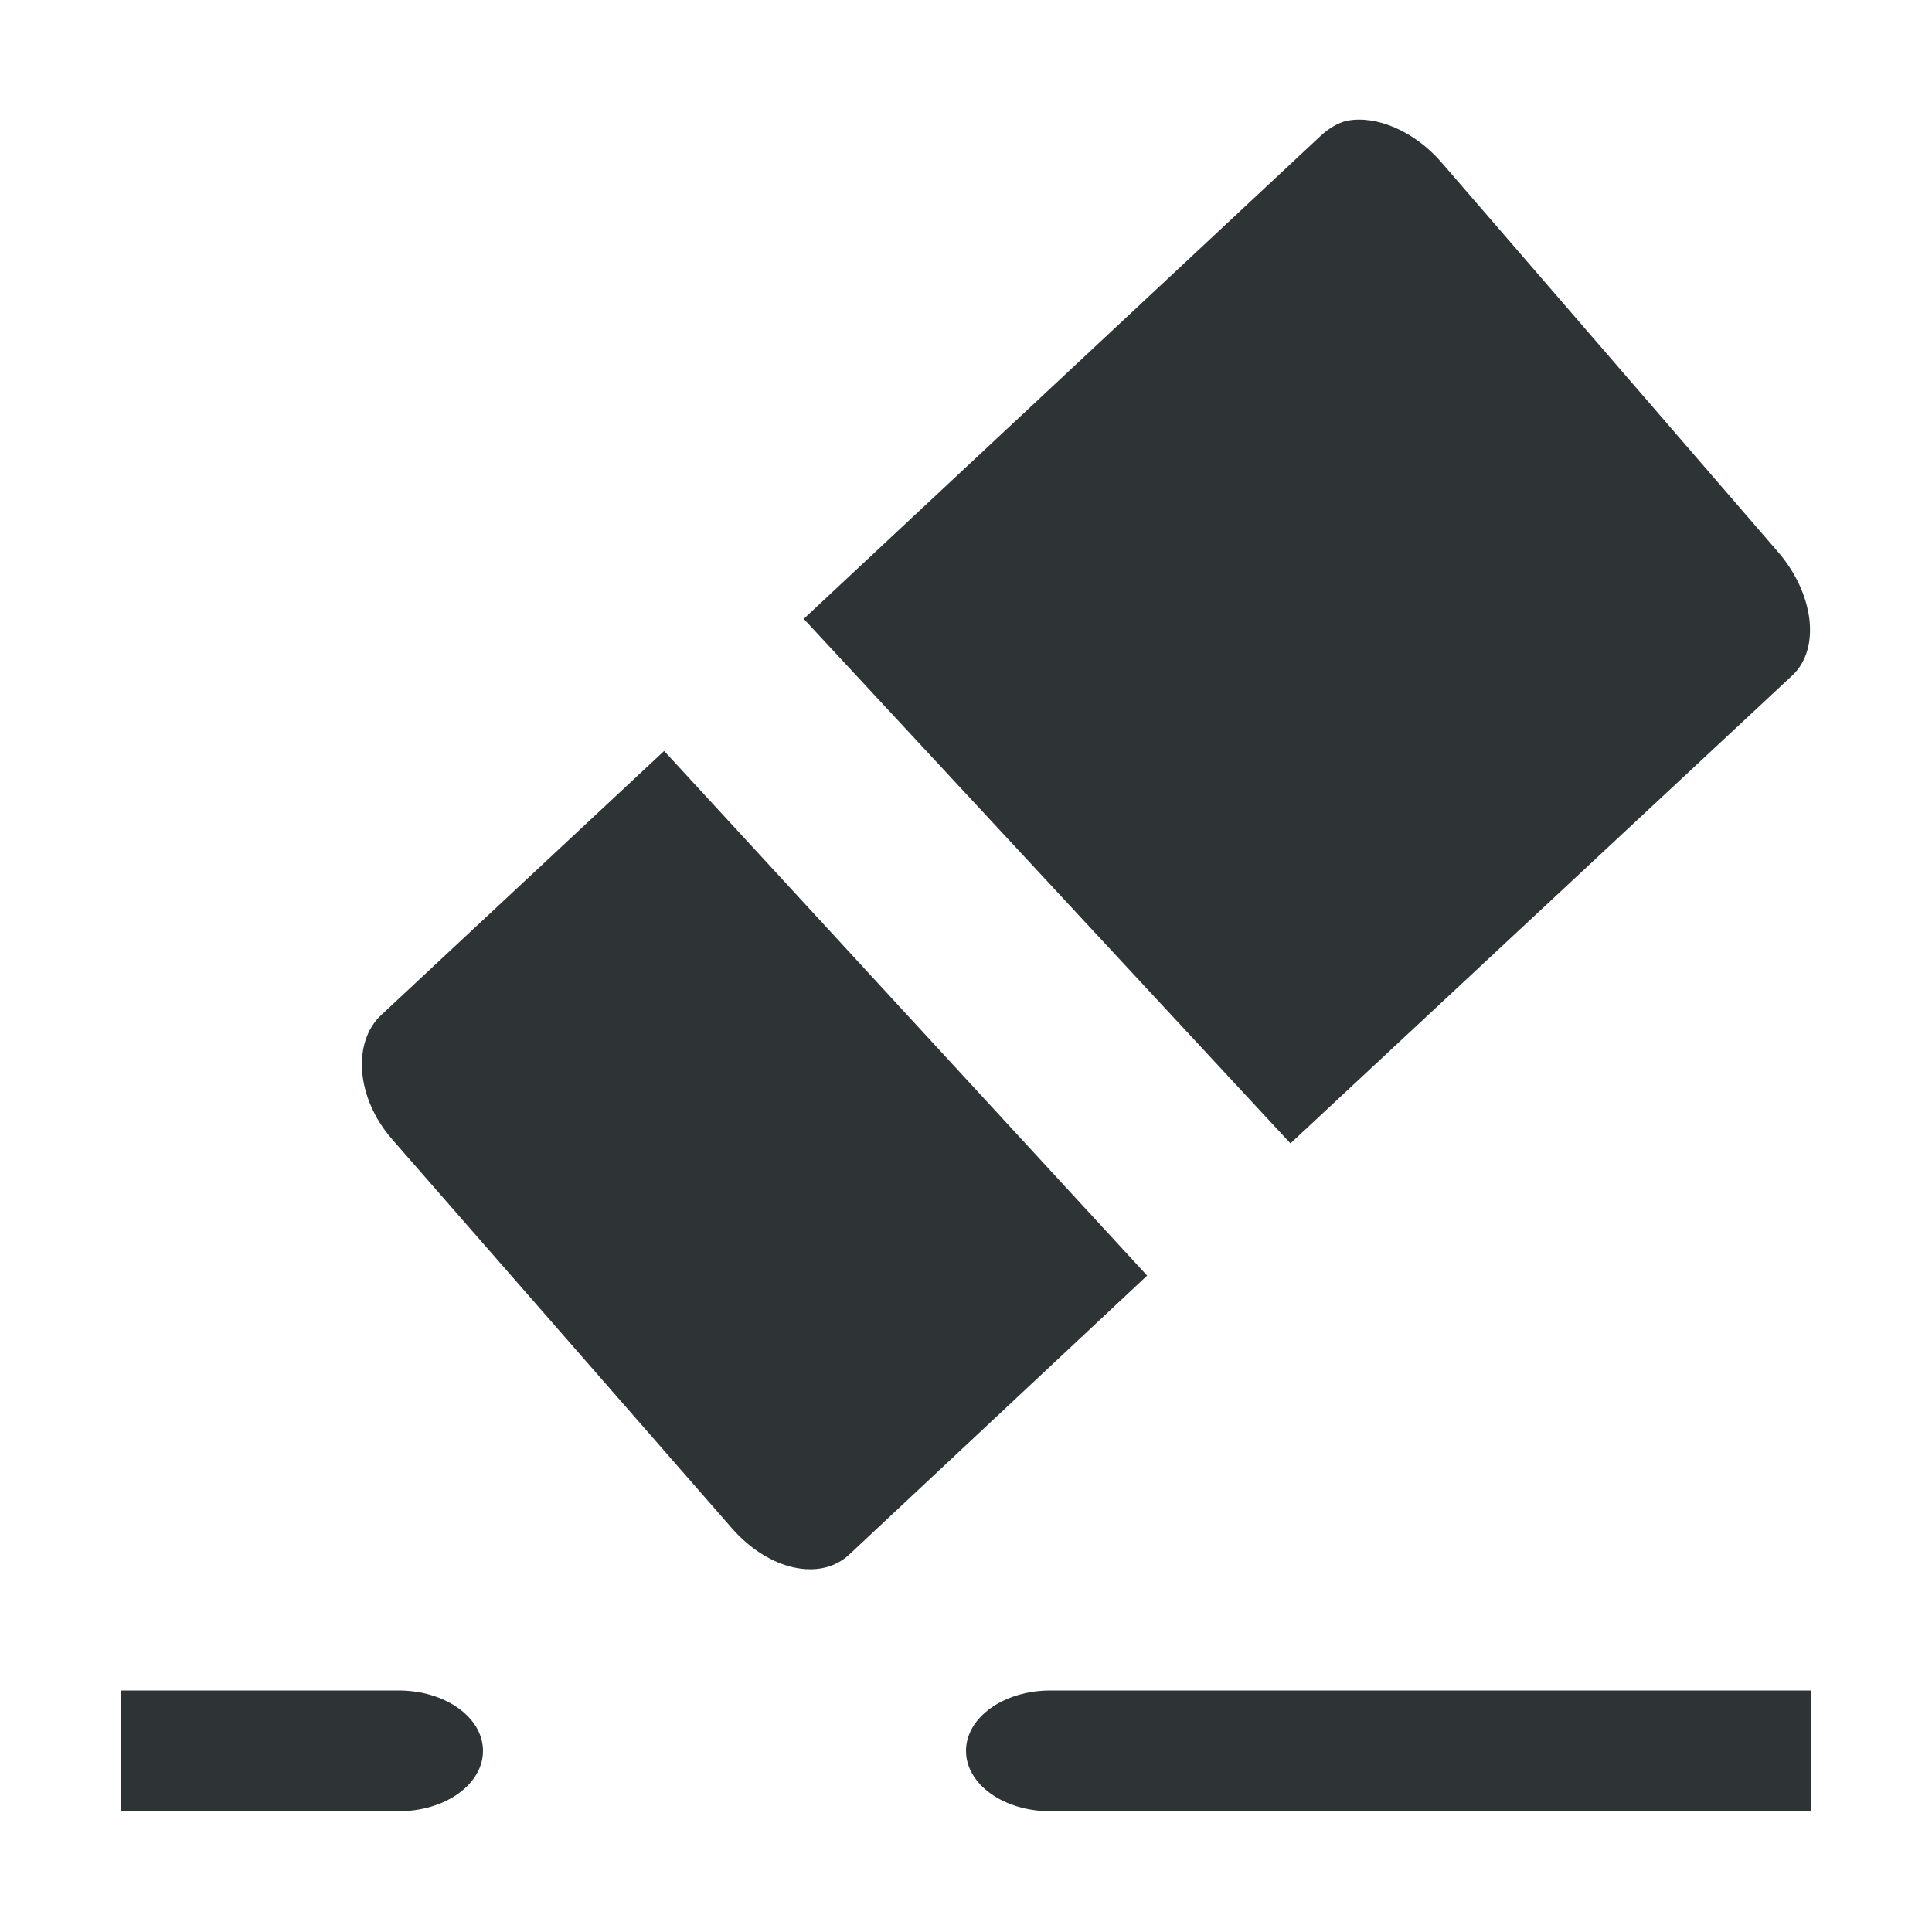
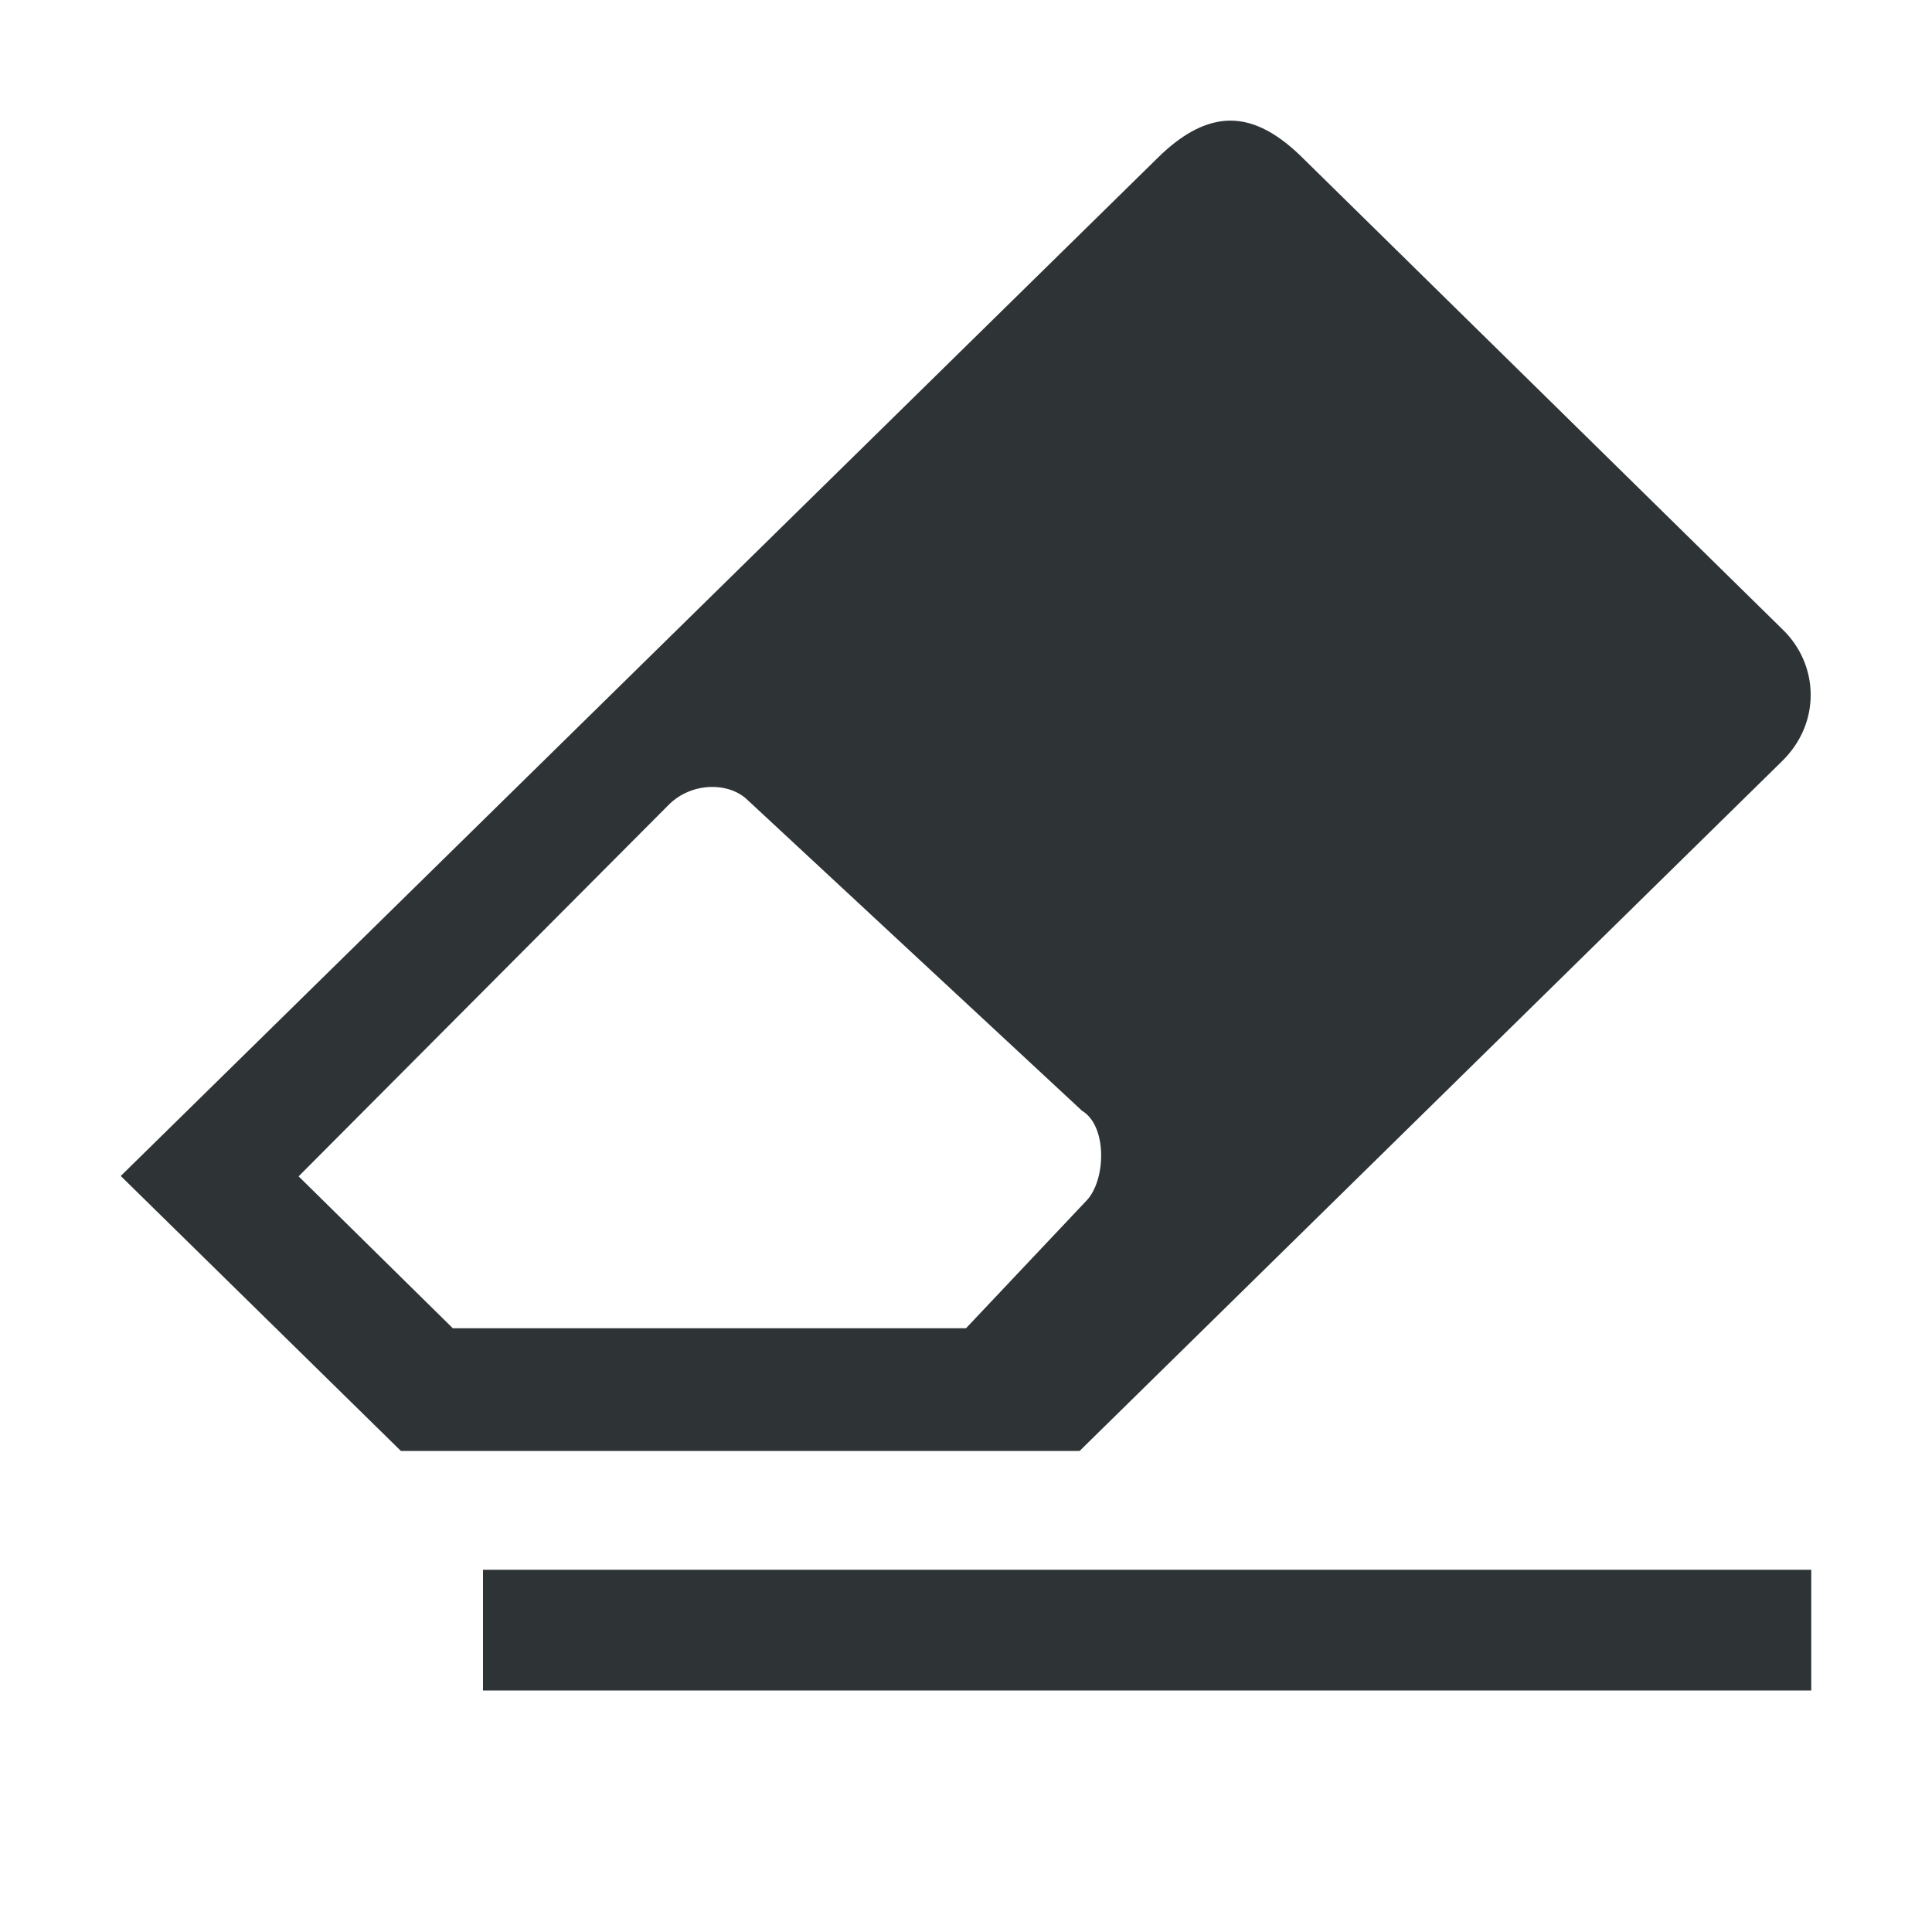
<svg xmlns="http://www.w3.org/2000/svg" height="16px" viewBox="0 0 16 16" width="16px">
-   <filter id="a" height="100%" width="100%" x="0%" y="0%">
-     <feColorMatrix in="SourceGraphic" type="matrix" values="0 0 0 0 1 0 0 0 0 1 0 0 0 0 1 0 0 0 1 0" />
-   </filter>
-   <mask id="b">
-     <g filter="url(#a)">
-       <path d="m 0 0 h 16 v 16 h -16 z" fill-opacity="0.3" />
-     </g>
-   </mask>
-   <clipPath id="c">
-     <path d="m 0 0 h 1024 v 800 h -1024 z" />
-   </clipPath>
-   <mask id="d">
-     <g filter="url(#a)">
-       <path d="m 0 0 h 16 v 16 h -16 z" fill-opacity="0.05" />
-     </g>
-   </mask>
-   <clipPath id="e">
-     <path d="m 0 0 h 1024 v 800 h -1024 z" />
-   </clipPath>
-   <mask id="f">
-     <g filter="url(#a)">
-       <path d="m 0 0 h 16 v 16 h -16 z" fill-opacity="0.05" />
-     </g>
-   </mask>
-   <clipPath id="g">
-     <path d="m 0 0 h 1024 v 800 h -1024 z" />
-   </clipPath>
-   <mask id="h">
-     <g filter="url(#a)">
-       <path d="m 0 0 h 16 v 16 h -16 z" fill-opacity="0.05" />
-     </g>
-   </mask>
-   <clipPath id="i">
-     <path d="m 0 0 h 1024 v 800 h -1024 z" />
-   </clipPath>
-   <mask id="j">
-     <g filter="url(#a)">
-       <path d="m 0 0 h 16 v 16 h -16 z" fill-opacity="0.05" />
-     </g>
-   </mask>
-   <clipPath id="k">
-     <path d="m 0 0 h 1024 v 800 h -1024 z" />
-   </clipPath>
-   <mask id="l">
-     <g filter="url(#a)">
-       <path d="m 0 0 h 16 v 16 h -16 z" fill-opacity="0.05" />
-     </g>
-   </mask>
-   <clipPath id="m">
-     <path d="m 0 0 h 1024 v 800 h -1024 z" />
-   </clipPath>
-   <mask id="n">
-     <g filter="url(#a)">
-       <path d="m 0 0 h 16 v 16 h -16 z" fill-opacity="0.05" />
-     </g>
-   </mask>
-   <clipPath id="o">
-     <path d="m 0 0 h 1024 v 800 h -1024 z" />
-   </clipPath>
-   <mask id="p">
-     <g filter="url(#a)">
-       <path d="m 0 0 h 16 v 16 h -16 z" fill-opacity="0.3" />
-     </g>
-   </mask>
-   <clipPath id="q">
-     <path d="m 0 0 h 1024 v 800 h -1024 z" />
-   </clipPath>
-   <mask id="r">
-     <g filter="url(#a)">
-       <path d="m 0 0 h 16 v 16 h -16 z" fill-opacity="0.5" />
-     </g>
-   </mask>
-   <clipPath id="s">
-     <path d="m 0 0 h 1024 v 800 h -1024 z" />
-   </clipPath>
-   <mask id="t">
-     <g filter="url(#a)">
-       <path d="m 0 0 h 16 v 16 h -16 z" fill-opacity="0.4" />
-     </g>
-   </mask>
-   <clipPath id="u">
-     <path d="m 0 0 h 1024 v 800 h -1024 z" />
-   </clipPath>
-   <mask id="v">
-     <g filter="url(#a)">
-       <path d="m 0 0 h 16 v 16 h -16 z" fill-opacity="0.4" />
-     </g>
-   </mask>
-   <clipPath id="w">
-     <path d="m 0 0 h 1024 v 800 h -1024 z" />
-   </clipPath>
-   <mask id="x">
-     <g filter="url(#a)">
-       <path d="m 0 0 h 16 v 16 h -16 z" fill-opacity="0.5" />
-     </g>
-   </mask>
-   <clipPath id="y">
-     <path d="m 0 0 h 1024 v 800 h -1024 z" />
-   </clipPath>
-   <mask id="z">
-     <g filter="url(#a)">
-       <path d="m 0 0 h 16 v 16 h -16 z" fill-opacity="0.5" />
-     </g>
-   </mask>
-   <clipPath id="A">
-     <path d="m 0 0 h 1024 v 800 h -1024 z" />
-   </clipPath>
-   <g clip-path="url(#c)" mask="url(#b)" transform="matrix(1 0 0 1 -36 -660)">
-     <path d="m 562.461 212.059 h 10.449 c -1.184 0.492 -1.297 2.461 0 3 h -10.449 z m 0 0" fill="#2e3436" />
-   </g>
-   <g clip-path="url(#e)" mask="url(#d)" transform="matrix(1 0 0 1 -36 -660)">
-     <path d="m 16 632 h 1 v 1 h -1 z m 0 0" fill="#2e3436" fill-rule="evenodd" />
-   </g>
-   <g clip-path="url(#g)" mask="url(#f)" transform="matrix(1 0 0 1 -36 -660)">
-     <path d="m 17 631 h 1 v 1 h -1 z m 0 0" fill="#2e3436" fill-rule="evenodd" />
-   </g>
-   <g clip-path="url(#i)" mask="url(#h)" transform="matrix(1 0 0 1 -36 -660)">
-     <path d="m 18 634 h 1 v 1 h -1 z m 0 0" fill="#2e3436" fill-rule="evenodd" />
-   </g>
-   <g clip-path="url(#k)" mask="url(#j)" transform="matrix(1 0 0 1 -36 -660)">
-     <path d="m 16 634 h 1 v 1 h -1 z m 0 0" fill="#2e3436" fill-rule="evenodd" />
-   </g>
-   <g clip-path="url(#m)" mask="url(#l)" transform="matrix(1 0 0 1 -36 -660)">
-     <path d="m 17 635 h 1 v 1 h -1 z m 0 0" fill="#2e3436" fill-rule="evenodd" />
-   </g>
-   <g clip-path="url(#o)" mask="url(#n)" transform="matrix(1 0 0 1 -36 -660)">
-     <path d="m 19 635 h 1 v 1 h -1 z m 0 0" fill="#2e3436" fill-rule="evenodd" />
-   </g>
  <g fill="#2e3436">
-     <path d="m 11.156 1 c -0.078 0.016 -0.16 0.07 -0.219 0.125 l -4.281 4 l 4.031 4.344 l 4.156 -3.875 c 0.238 -0.223 0.18 -0.684 -0.125 -1.031 l -2.781 -3.219 c -0.227 -0.262 -0.543 -0.391 -0.781 -0.344 z m 0 0" />
-     <path d="m 5.5 6.219 l -2.344 2.188 c -0.238 0.223 -0.211 0.684 0.094 1.031 l 2.812 3.219 c 0.305 0.348 0.73 0.441 0.969 0.219 l 2.469 -2.312 z m 0 0" />
-     <path d="m 8.699 14 c -0.387 0 -0.699 0.223 -0.699 0.5 s 0.312 0.5 0.699 0.5 h 6.301 v -1 z m 0 0" />
-     <path d="m 3.301 14 c 0.387 0 0.699 0.223 0.699 0.5 s -0.312 0.5 -0.699 0.5 c -2.102 0 -2 0 -2.301 0 v -1 z m 0 0" />
-   </g>
-   <g clip-path="url(#q)" mask="url(#p)" transform="matrix(1 0 0 1 -36 -660)">
-     <path d="m 136 660 v 7 h 7 v -7 z m 0 0" fill="#2e3436" />
-   </g>
-   <g clip-path="url(#s)" mask="url(#r)" transform="matrix(1 0 0 1 -36 -660)">
-     <path d="m 199 642 h 3 v 12 h -3 z m 0 0" fill="#2e3436" />
-   </g>
-   <g clip-path="url(#u)" mask="url(#t)" transform="matrix(1 0 0 1 -36 -660)">
-     <path d="m 209.5 144.16 c 0.277 0 0.5 0.223 0.5 0.5 v 1 c 0 0.277 -0.223 0.5 -0.5 0.5 s -0.5 -0.223 -0.5 -0.5 v -1 c 0 -0.277 0.223 -0.5 0.5 -0.5 z m 0 0" fill="#2e3436" />
-   </g>
-   <g clip-path="url(#w)" mask="url(#v)" transform="matrix(1 0 0 1 -36 -660)">
-     <path d="m 206.5 144.16 c 0.277 0 0.5 0.223 0.5 0.5 v 1 c 0 0.277 -0.223 0.5 -0.5 0.5 s -0.5 -0.223 -0.5 -0.5 v -1 c 0 -0.277 0.223 -0.5 0.5 -0.5 z m 0 0" fill="#2e3436" />
-   </g>
-   <g clip-path="url(#y)" mask="url(#x)" transform="matrix(1 0 0 1 -36 -660)">
-     <path d="m 229.5 143.16 c -0.547 0 -1 0.457 -1 1 c 0 0.547 0.453 1 1 1 s 1 -0.453 1 -1 c 0 -0.543 -0.453 -1 -1 -1 z m 0 0" fill="#2e3436" />
-   </g>
-   <g clip-path="url(#A)" mask="url(#z)" transform="matrix(1 0 0 1 -36 -660)">
-     <path d="m 226.453 143.16 c -0.52 0 -0.953 0.434 -0.953 0.953 v 0.094 c 0 0.52 0.434 0.953 0.953 0.953 h 0.094 c 0.52 0 0.953 -0.434 0.953 -0.953 v -0.094 c 0 -0.52 -0.434 -0.953 -0.953 -0.953 z m 0 0" fill="#2e3436" />
+     <path d="m 10.156 1 c -0.191 0.012 -0.379 0.121 -0.566 0.305 l -8.59 8.434 l 2.32 2.277 h 5.621 l 5.816 -5.711 c 0.328 -0.32 0.305 -0.801 0.008 -1.09 l -3.996 -3.926 c -0.219 -0.211 -0.418 -0.301 -0.613 -0.289 z m -3.961 5.629 l 2.766 2.57 c 0.211 0.125 0.199 0.578 0.035 0.746 l -0.996 1.055 h -4.25 l -1.277 -1.258 l 3.066 -3.078 c 0.188 -0.188 0.5 -0.191 0.656 -0.035 z m 0 0" />
+     <path d="m 4 13 h 11 v 1 h -11 z m 0 0" />
  </g>
</svg>
